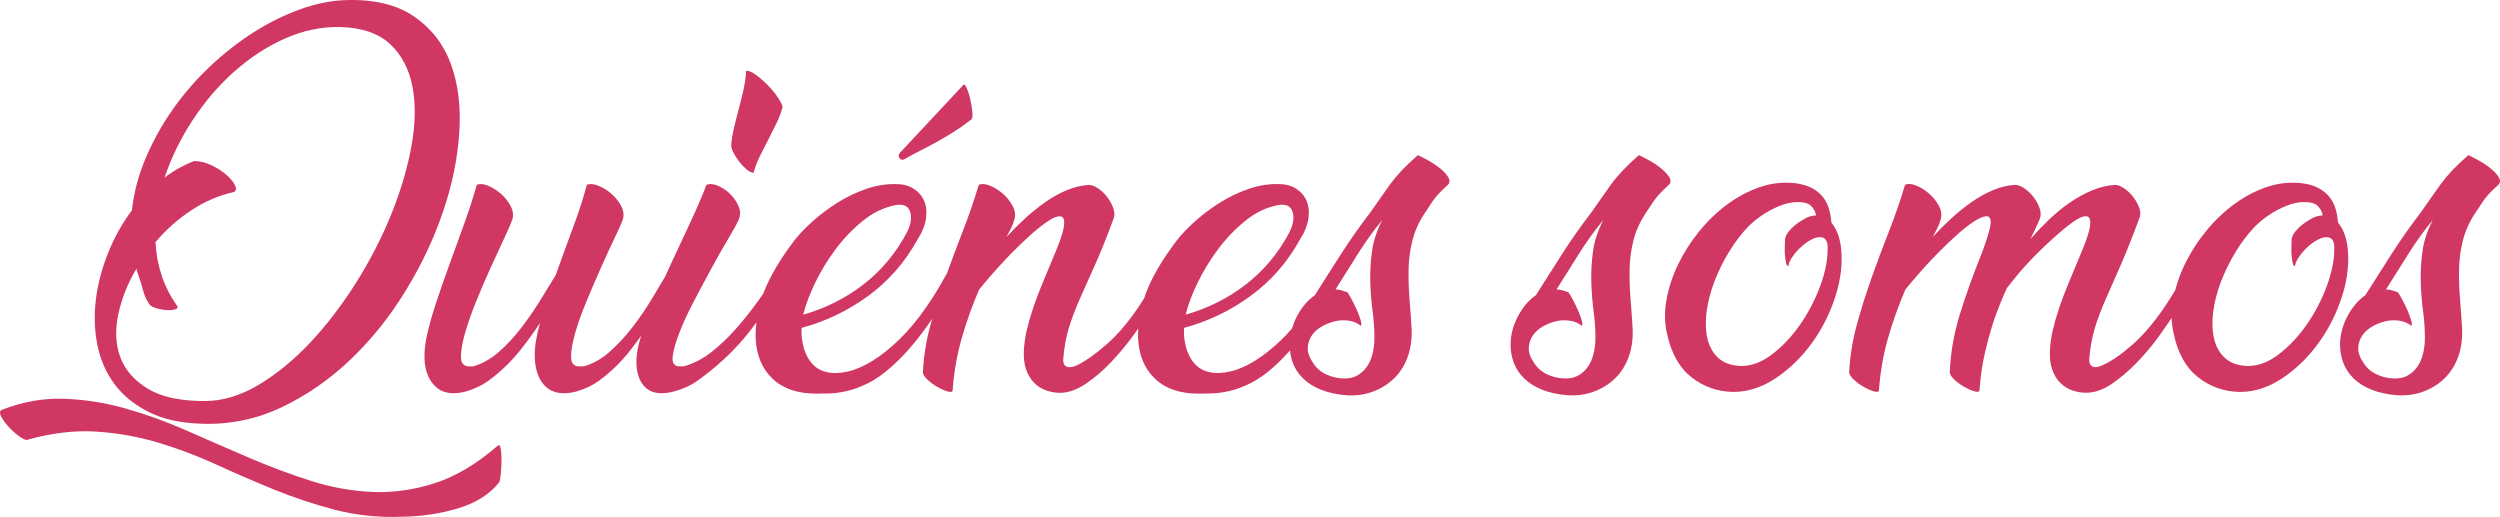
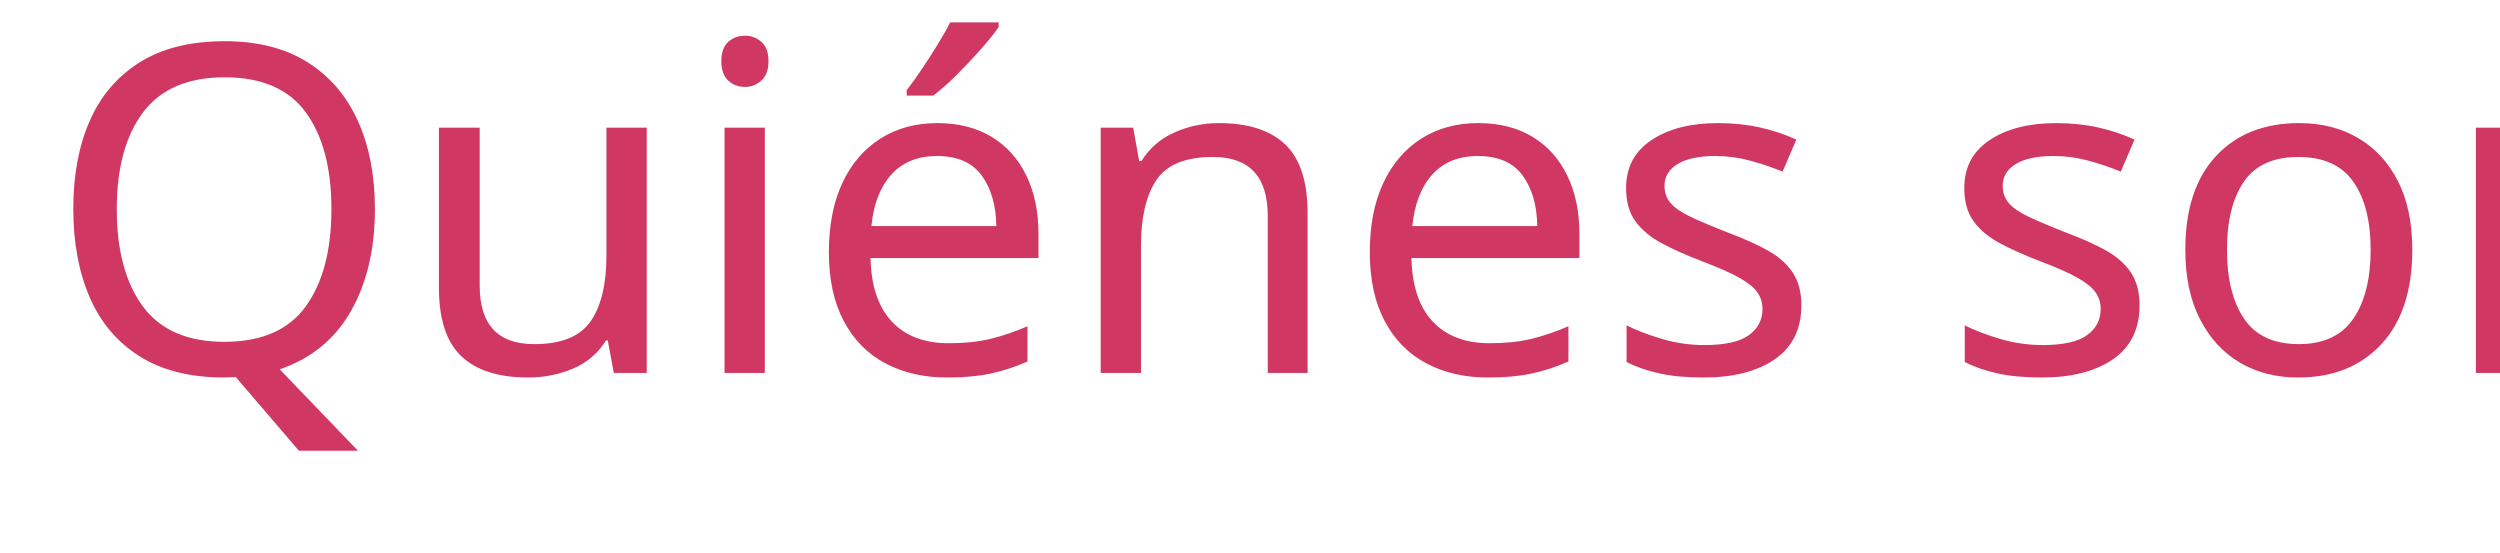
- <svg xmlns="http://www.w3.org/2000/svg" width="266" height="55" viewBox="0 0 266 55" fill="none">
-   <path d="M12.162 40.842C13.058 42.059 14.276 43.056 15.818 43.835C17.359 44.612 19.275 45.03 21.565 45.089C24.531 45.177 27.349 44.583 30.021 43.306C32.692 42.029 35.136 40.328 37.353 38.201C39.57 36.074 41.515 33.638 43.188 30.894C44.862 28.15 46.184 25.348 47.152 22.486C48.121 19.624 48.694 16.823 48.869 14.079C49.046 11.335 48.745 8.906 47.967 6.793C47.188 4.681 45.875 2.995 44.025 1.732C42.175 0.47 39.724 -0.102 36.671 0.015C35.143 0.074 33.551 0.403 31.893 1.006C30.233 1.607 28.604 2.414 27.004 3.426C25.404 4.439 23.863 5.642 22.38 7.035C20.897 8.43 19.575 9.948 18.416 11.592C17.256 13.235 16.287 14.973 15.509 16.807C14.731 18.642 14.239 20.498 14.035 22.376C13.006 23.755 12.162 25.266 11.502 26.911C10.842 28.554 10.408 30.204 10.202 31.862C9.997 33.52 10.049 35.127 10.357 36.682C10.665 38.236 11.266 39.622 12.162 40.842ZM12.581 33.468C12.933 31.796 13.579 30.167 14.519 28.581C14.577 28.875 14.636 29.082 14.695 29.198C14.9 29.756 15.069 30.299 15.202 30.827C15.333 31.356 15.56 31.869 15.883 32.367C15.972 32.514 16.192 32.647 16.545 32.764C16.896 32.881 17.256 32.955 17.623 32.984C17.991 33.014 18.306 32.999 18.57 32.94C18.835 32.881 18.937 32.764 18.879 32.588C18.144 31.561 17.586 30.476 17.205 29.331C16.824 28.186 16.602 26.997 16.545 25.764C17.66 24.444 18.93 23.315 20.355 22.375C21.778 21.436 23.283 20.79 24.869 20.437C25.132 20.32 25.176 20.079 25 19.711C24.824 19.344 24.516 18.97 24.076 18.589C23.635 18.207 23.106 17.869 22.49 17.576C21.873 17.283 21.257 17.134 20.64 17.134C19.465 17.604 18.423 18.192 17.513 18.897C18.218 16.783 19.209 14.752 20.486 12.799C21.763 10.848 23.231 9.131 24.89 7.648C26.548 6.167 28.339 4.992 30.263 4.127C32.185 3.261 34.145 2.844 36.142 2.873C38.49 2.932 40.282 3.54 41.515 4.7C42.748 5.86 43.541 7.379 43.894 9.256C44.245 11.135 44.201 13.262 43.761 15.641C43.321 18.018 42.594 20.446 41.581 22.926C40.568 25.407 39.313 27.828 37.816 30.19C36.318 32.553 34.695 34.658 32.95 36.508C31.202 38.357 29.375 39.846 27.466 40.977C25.557 42.105 23.664 42.671 21.786 42.671C19.172 42.671 17.146 42.231 15.708 41.351C14.27 40.469 13.3 39.355 12.801 38.005C12.302 36.653 12.229 35.142 12.581 33.468Z" fill="#D13763" />
-   <path d="M52.965 47.419C50.734 49.354 48.51 50.681 46.293 51.398C44.076 52.117 41.867 52.432 39.665 52.344C37.464 52.256 35.261 51.861 33.059 51.157C30.857 50.453 28.662 49.632 26.476 48.694C24.288 47.755 22.1 46.804 19.913 45.836C17.726 44.868 15.538 44.077 13.352 43.462C11.164 42.846 8.969 42.5 6.768 42.428C4.565 42.355 2.349 42.757 0.118 43.637C-0.059 43.783 -0.036 44.047 0.184 44.429C0.404 44.809 0.697 45.191 1.065 45.572C1.431 45.952 1.813 46.275 2.209 46.54C2.606 46.804 2.877 46.876 3.024 46.76C5.578 46.055 7.986 45.777 10.246 45.924C12.507 46.07 14.695 46.458 16.809 47.089C18.923 47.719 20.985 48.496 22.996 49.42C25.007 50.343 27.055 51.23 29.14 52.08C31.224 52.93 33.382 53.649 35.614 54.236C37.845 54.821 40.208 55.07 42.704 54.983C44.846 54.954 46.866 54.652 48.759 54.081C50.653 53.51 52.113 52.579 53.142 51.289C53.2 51.113 53.252 50.782 53.296 50.299C53.339 49.815 53.362 49.346 53.362 48.892C53.362 48.438 53.332 48.048 53.273 47.728C53.214 47.404 53.112 47.301 52.965 47.419Z" fill="#D13763" />
-   <path d="M78.639 17.186C78.874 17.495 79.13 17.765 79.409 18C79.689 18.235 79.945 18.367 80.181 18.396C80.327 17.809 80.547 17.224 80.841 16.637C81.135 16.051 81.436 15.457 81.744 14.856C82.052 14.255 82.346 13.669 82.625 13.097C82.904 12.525 83.116 11.961 83.264 11.404C83.264 11.227 83.116 10.913 82.823 10.458C82.53 10.005 82.169 9.557 81.744 9.117C81.318 8.678 80.885 8.296 80.445 7.973C80.005 7.652 79.652 7.504 79.388 7.533C79.359 8.178 79.263 8.859 79.102 9.578C78.94 10.297 78.764 11.007 78.574 11.712C78.382 12.415 78.213 13.09 78.067 13.735C77.919 14.379 77.832 14.951 77.802 15.449C77.802 15.685 77.883 15.955 78.045 16.264C78.206 16.57 78.403 16.878 78.639 17.186Z" fill="#D13763" />
-   <path d="M96.298 16.9C96.915 16.549 97.501 16.234 98.059 15.954C98.617 15.677 99.182 15.377 99.755 15.054C100.328 14.731 100.907 14.387 101.495 14.02C102.082 13.654 102.713 13.207 103.389 12.679C103.476 12.562 103.499 12.29 103.455 11.865C103.411 11.441 103.337 11.001 103.235 10.546C103.132 10.092 103.007 9.704 102.86 9.381C102.713 9.058 102.596 8.94 102.508 9.029L95.725 16.285C95.579 16.52 95.586 16.718 95.748 16.878C95.91 17.039 96.094 17.047 96.298 16.9Z" fill="#D13763" />
-   <path d="M153.33 18C152.948 17.677 152.523 17.384 152.053 17.122C151.582 16.858 151.186 16.653 150.863 16.506C150.188 17.093 149.616 17.635 149.146 18.133C148.676 18.632 148.265 19.122 147.913 19.606C147.56 20.089 147.222 20.568 146.9 21.035C146.577 21.505 146.239 21.988 145.887 22.487C144.742 23.982 143.692 25.47 142.738 26.95C141.784 28.43 140.837 29.919 139.898 31.414C139.134 31.941 138.496 32.697 137.982 33.679C137.763 34.098 137.6 34.521 137.474 34.949C137.11 35.366 136.742 35.763 136.374 36.119C135.405 37.058 134.458 37.812 133.534 38.384C132.609 38.956 131.728 39.337 130.891 39.527C130.055 39.719 129.313 39.74 128.667 39.593C128.138 39.476 127.698 39.257 127.347 38.934C126.994 38.612 126.715 38.23 126.51 37.79C126.303 37.35 126.157 36.882 126.07 36.383C125.981 35.886 125.952 35.387 125.981 34.889C128.564 34.186 130.927 33.05 133.071 31.48C135.215 29.913 136.947 27.941 138.268 25.566C138.796 24.746 139.112 23.976 139.215 23.257C139.317 22.54 139.251 21.909 139.016 21.367C138.782 20.824 138.407 20.393 137.894 20.069C137.38 19.747 136.771 19.585 136.066 19.585C134.98 19.558 133.893 19.733 132.807 20.113C131.72 20.495 130.694 20.993 129.724 21.608C128.755 22.224 127.874 22.891 127.082 23.61C126.29 24.329 125.658 24.995 125.188 25.612C123.72 27.546 122.656 29.342 121.996 30.998C121.903 31.231 121.833 31.466 121.755 31.699C121.563 32.001 121.39 32.299 121.181 32.604C120.037 34.305 118.87 35.667 117.68 36.694C116.491 37.721 115.47 38.439 114.62 38.849C114.297 38.996 114.032 39.069 113.827 39.069C113.621 39.069 113.467 39.024 113.364 38.936C113.261 38.849 113.195 38.746 113.166 38.629C113.136 38.512 113.123 38.408 113.123 38.321C113.21 37.089 113.401 35.983 113.694 35C113.988 34.019 114.369 32.993 114.84 31.922C115.309 30.853 115.853 29.636 116.47 28.272C117.086 26.91 117.76 25.231 118.495 23.237C118.612 22.915 118.597 22.55 118.451 22.138C118.304 21.727 118.092 21.34 117.813 20.973C117.534 20.606 117.21 20.299 116.844 20.049C116.477 19.8 116.132 19.675 115.808 19.675C115.016 19.734 114.238 19.925 113.474 20.247C112.711 20.57 111.962 20.987 111.229 21.5C110.495 22.014 109.776 22.592 109.07 23.237C108.366 23.882 107.706 24.542 107.089 25.216C107.265 24.893 107.426 24.585 107.573 24.293C107.719 24.001 107.837 23.693 107.926 23.37C108.072 22.901 108.013 22.418 107.749 21.919C107.486 21.421 107.133 20.982 106.693 20.6C106.252 20.22 105.79 19.933 105.305 19.743C104.82 19.552 104.431 19.53 104.138 19.676C103.638 21.348 103.066 23.004 102.42 24.645C101.844 26.11 101.301 27.581 100.771 29.057C100.476 29.589 100.166 30.136 99.823 30.715C99.442 31.359 99.016 32.02 98.546 32.693C97.607 34.042 96.653 35.185 95.684 36.124C94.715 37.062 93.767 37.817 92.843 38.388C91.919 38.96 91.037 39.341 90.201 39.532C89.365 39.722 88.623 39.745 87.978 39.597C87.449 39.48 87.008 39.261 86.656 38.938C86.303 38.615 86.024 38.234 85.819 37.794C85.614 37.355 85.466 36.886 85.379 36.388C85.29 35.889 85.261 35.391 85.29 34.892C87.873 34.188 90.238 33.052 92.38 31.484C94.524 29.916 96.256 27.945 97.577 25.57C98.106 24.749 98.421 23.98 98.524 23.26C98.626 22.542 98.561 21.913 98.326 21.37C98.091 20.828 97.717 20.395 97.203 20.072C96.689 19.75 96.08 19.589 95.376 19.589C94.289 19.559 93.203 19.736 92.116 20.116C91.03 20.498 90.003 20.996 89.033 21.611C88.065 22.227 87.185 22.895 86.392 23.613C85.599 24.331 84.967 24.998 84.498 25.613C83.029 27.548 81.965 29.344 81.305 31C81.274 31.078 81.254 31.157 81.224 31.235C81.004 31.542 80.788 31.846 80.556 32.166C79.836 33.162 79.074 34.116 78.266 35.024C77.459 35.934 76.599 36.747 75.689 37.465C74.78 38.184 73.797 38.689 72.74 38.981H72.255C71.727 38.953 71.499 38.608 71.572 37.948C71.645 37.289 71.881 36.447 72.277 35.419C72.674 34.395 73.194 33.265 73.841 32.034C74.486 30.802 75.125 29.608 75.756 28.45C76.387 27.292 76.973 26.258 77.518 25.35C78.06 24.442 78.421 23.781 78.597 23.37C78.802 22.901 78.795 22.418 78.575 21.919C78.355 21.421 78.046 20.982 77.649 20.6C77.254 20.22 76.814 19.934 76.328 19.743C75.844 19.552 75.455 19.53 75.161 19.677C74.75 20.762 74.207 22.029 73.532 23.48C72.856 24.932 72.167 26.412 71.462 27.922C71.225 28.432 71 28.93 70.773 29.432C70.335 30.161 69.874 30.93 69.371 31.77C68.74 32.826 68.051 33.837 67.302 34.804C66.552 35.772 65.753 36.637 64.901 37.399C64.049 38.162 63.125 38.69 62.127 38.981H61.553C61.024 38.954 60.761 38.608 60.761 37.948C60.761 37.288 60.907 36.446 61.201 35.421C61.494 34.395 61.898 33.265 62.413 32.034C62.925 30.803 63.439 29.608 63.954 28.451C64.467 27.292 64.944 26.259 65.385 25.35C65.825 24.442 66.118 23.782 66.266 23.371C66.412 22.902 66.354 22.419 66.09 21.919C65.825 21.422 65.473 20.982 65.033 20.6C64.593 20.22 64.122 19.934 63.623 19.743C63.124 19.552 62.727 19.531 62.434 19.677C62.111 20.939 61.633 22.419 61.003 24.119C60.371 25.819 59.747 27.536 59.131 29.264C58.603 30.143 58.022 31.089 57.392 32.1C56.76 33.111 56.085 34.08 55.366 35.003C54.646 35.926 53.876 36.747 53.053 37.465C52.231 38.184 51.336 38.69 50.367 38.982H49.839C49.31 38.955 49.046 38.609 49.046 37.95C49.046 37.289 49.192 36.447 49.486 35.422C49.78 34.396 50.176 33.266 50.676 32.035C51.175 30.804 51.689 29.609 52.217 28.452C52.746 27.293 53.222 26.261 53.649 25.351C54.074 24.443 54.36 23.784 54.507 23.372C54.654 22.904 54.596 22.42 54.33 21.921C54.067 21.423 53.714 20.983 53.274 20.601C52.833 20.221 52.371 19.935 51.886 19.744C51.402 19.554 51.013 19.532 50.72 19.678C50.425 20.763 50.021 22.03 49.509 23.482C48.995 24.933 48.459 26.415 47.902 27.924C47.343 29.434 46.829 30.907 46.36 32.343C45.889 33.779 45.552 35.025 45.346 36.081C45.2 36.844 45.141 37.562 45.17 38.236C45.2 38.911 45.331 39.511 45.567 40.039C45.801 40.567 46.132 40.992 46.558 41.314C46.983 41.637 47.505 41.813 48.122 41.842C48.65 41.842 49.141 41.776 49.596 41.644C50.051 41.513 50.477 41.352 50.873 41.16C51.27 40.97 51.63 40.759 51.953 40.523C52.275 40.288 52.539 40.083 52.746 39.907C53.685 39.144 54.536 38.287 55.3 37.335C56.063 36.382 56.782 35.392 57.457 34.366C57.282 34.981 57.15 35.553 57.061 36.081C56.914 36.844 56.863 37.562 56.907 38.236C56.951 38.911 57.083 39.511 57.303 40.039C57.524 40.567 57.846 40.992 58.273 41.314C58.698 41.637 59.233 41.813 59.88 41.842C60.408 41.842 60.9 41.776 61.355 41.644C61.81 41.513 62.236 41.352 62.633 41.16C63.029 40.97 63.388 40.759 63.711 40.523C64.034 40.288 64.299 40.083 64.504 39.907C65.325 39.233 66.074 38.485 66.75 37.664C67.262 37.041 67.742 36.384 68.222 35.726C68.187 35.844 68.146 35.968 68.114 36.081C67.879 36.843 67.747 37.561 67.717 38.236C67.689 38.91 67.761 39.511 67.938 40.038C68.114 40.566 68.393 40.992 68.774 41.314C69.155 41.637 69.656 41.812 70.272 41.841C70.77 41.841 71.263 41.775 71.747 41.644C72.231 41.511 72.679 41.351 73.091 41.16C73.502 40.97 73.868 40.757 74.191 40.523C74.514 40.288 74.792 40.082 75.028 39.907C76.819 38.529 78.361 37.026 79.652 35.4C79.931 35.049 80.204 34.665 80.479 34.3C80.417 34.864 80.381 35.428 80.4 35.992C80.488 37.81 81.09 39.247 82.206 40.303C83.32 41.358 84.876 41.885 86.874 41.885C87.225 41.885 87.68 41.878 88.24 41.864C88.796 41.848 89.428 41.761 90.132 41.6C90.837 41.439 91.585 41.16 92.378 40.764C93.171 40.369 93.993 39.79 94.845 39.027C95.696 38.264 96.467 37.466 97.156 36.63C97.846 35.794 98.478 34.96 99.051 34.124C99.104 34.047 99.15 33.973 99.203 33.896C99.139 34.118 99.068 34.341 99.006 34.562C98.55 36.219 98.279 37.912 98.192 39.642C98.222 39.876 98.397 40.14 98.721 40.433C99.043 40.727 99.402 40.983 99.799 41.202C100.195 41.422 100.555 41.576 100.878 41.664C101.201 41.752 101.362 41.694 101.362 41.489C101.508 39.553 101.832 37.714 102.332 35.969C102.83 34.226 103.447 32.503 104.181 30.802C105.12 29.658 106.031 28.619 106.912 27.68C107.792 26.742 108.805 25.76 109.95 24.734C110.978 23.854 111.741 23.319 112.24 23.128C112.739 22.938 113.048 22.99 113.165 23.282C113.283 23.575 113.253 24.037 113.077 24.668C112.9 25.299 112.651 25.995 112.329 26.758C111.829 27.959 111.374 29.052 110.963 30.034C110.551 31.016 110.207 31.924 109.928 32.76C109.649 33.596 109.422 34.389 109.246 35.135C109.069 35.883 108.966 36.638 108.937 37.399C108.908 38.162 108.995 38.822 109.202 39.379C109.407 39.936 109.686 40.39 110.039 40.741C110.39 41.095 110.809 41.357 111.293 41.533C111.778 41.71 112.27 41.797 112.769 41.797C113.65 41.797 114.56 41.482 115.499 40.852C116.438 40.221 117.327 39.466 118.163 38.587C119 37.707 119.771 36.791 120.476 35.839C120.712 35.519 120.907 35.243 121.111 34.957C121.093 35.302 121.08 35.646 121.092 35.992C121.179 37.811 121.781 39.247 122.897 40.303C124.012 41.36 125.568 41.886 127.566 41.886C127.917 41.886 128.372 41.878 128.93 41.862C129.488 41.848 130.12 41.759 130.824 41.6C131.528 41.438 132.277 41.16 133.07 40.765C133.863 40.369 134.685 39.79 135.537 39.028C136.159 38.469 136.725 37.885 137.262 37.287C137.311 37.748 137.398 38.2 137.562 38.631C137.798 39.247 138.165 39.797 138.664 40.28C139.163 40.764 139.793 41.159 140.557 41.467C141.32 41.775 142.231 41.974 143.288 42.061C144.286 42.12 145.218 41.987 146.084 41.665C146.95 41.343 147.699 40.874 148.331 40.259C148.961 39.643 149.438 38.895 149.762 38.015C150.084 37.138 150.23 36.168 150.202 35.114C150.143 34.058 150.069 32.996 149.982 31.924C149.893 30.855 149.856 29.792 149.872 28.737C149.886 27.681 150.018 26.648 150.268 25.638C150.517 24.626 150.951 23.652 151.568 22.713C151.832 22.333 152.036 22.025 152.183 21.789C152.33 21.555 152.477 21.343 152.623 21.152C152.771 20.961 152.939 20.763 153.13 20.558C153.321 20.353 153.593 20.089 153.945 19.767C154.239 19.532 154.304 19.261 154.143 18.953C153.981 18.637 153.71 18.323 153.33 18ZM126.201 33.303C126.436 32.365 126.847 31.287 127.434 30.07C128.022 28.854 128.741 27.674 129.592 26.53C130.443 25.387 131.413 24.376 132.498 23.496C133.585 22.617 134.745 22.06 135.978 21.825C136.799 21.678 137.314 21.906 137.519 22.507C137.725 23.108 137.621 23.834 137.211 24.683C136.037 26.912 134.496 28.767 132.587 30.246C130.678 31.728 128.535 32.804 126.157 33.478C126.156 33.42 126.172 33.362 126.201 33.303ZM85.509 33.304C85.744 32.365 86.155 31.288 86.742 30.072C87.33 28.855 88.049 27.674 88.901 26.531C89.751 25.387 90.721 24.376 91.808 23.497C92.893 22.617 94.053 22.06 95.286 21.824C96.109 21.678 96.622 21.906 96.828 22.507C97.033 23.109 96.931 23.835 96.519 24.684C95.345 26.913 93.804 28.767 91.895 30.247C89.986 31.727 87.844 32.806 85.465 33.479C85.465 33.42 85.48 33.363 85.509 33.304ZM146.041 33.083C146.172 34.081 146.238 35.033 146.238 35.941C146.238 36.528 146.172 37.093 146.041 37.635C145.908 38.178 145.695 38.654 145.402 39.065C145.108 39.475 144.741 39.791 144.301 40.011C143.861 40.229 143.332 40.312 142.715 40.253C142.157 40.224 141.592 40.07 141.019 39.791C140.447 39.512 139.985 39.08 139.632 38.493C139.28 37.965 139.119 37.46 139.148 36.977C139.176 36.493 139.324 36.06 139.588 35.679C139.852 35.298 140.205 34.983 140.645 34.734C141.085 34.485 141.548 34.302 142.032 34.184C142.517 34.067 143.008 34.046 143.508 34.118C144.007 34.191 144.432 34.375 144.785 34.667C144.873 34.58 144.866 34.367 144.763 34.03C144.659 33.693 144.521 33.327 144.345 32.93C144.168 32.535 143.984 32.161 143.794 31.809C143.603 31.458 143.464 31.223 143.375 31.105C143.14 31.018 142.92 30.945 142.715 30.886C142.51 30.827 142.303 30.797 142.098 30.797C142.832 29.625 143.625 28.365 144.477 27.016C145.328 25.669 146.195 24.465 147.075 23.41C146.487 24.554 146.121 25.675 145.974 26.774C145.827 27.873 145.768 28.951 145.798 30.006C145.827 31.06 145.909 32.087 146.041 33.083Z" fill="#D13763" />
-   <path d="M177.66 18.945C177.498 18.638 177.227 18.323 176.846 18C176.463 17.677 176.038 17.384 175.569 17.122C175.098 16.858 174.702 16.653 174.379 16.506C173.704 17.093 173.131 17.635 172.662 18.133C172.192 18.632 171.78 19.122 171.429 19.606C171.076 20.089 170.738 20.568 170.416 21.035C170.093 21.505 169.755 21.988 169.403 22.487C168.257 23.982 167.207 25.47 166.253 26.95C165.299 28.43 164.352 29.919 163.413 31.414C162.65 31.941 162.011 32.697 161.498 33.679C160.984 34.661 160.726 35.665 160.726 36.69C160.726 37.365 160.844 38.01 161.079 38.626C161.315 39.242 161.681 39.791 162.18 40.275C162.679 40.758 163.31 41.154 164.073 41.462C164.837 41.77 165.747 41.968 166.805 42.055C167.803 42.114 168.735 41.981 169.6 41.66C170.467 41.337 171.215 40.868 171.847 40.253C172.478 39.637 172.954 38.889 173.279 38.01C173.601 37.132 173.747 36.162 173.719 35.108C173.66 34.052 173.586 32.99 173.499 31.919C173.41 30.85 173.373 29.786 173.389 28.732C173.402 27.675 173.535 26.642 173.784 25.632C174.034 24.621 174.467 23.647 175.084 22.708C175.348 22.327 175.553 22.019 175.7 21.784C175.846 21.549 175.994 21.337 176.14 21.146C176.288 20.956 176.455 20.757 176.647 20.552C176.838 20.348 177.11 20.084 177.462 19.761C177.755 19.524 177.821 19.253 177.66 18.945ZM169.557 33.083C169.689 34.081 169.755 35.033 169.755 35.941C169.755 36.528 169.689 37.093 169.557 37.635C169.425 38.178 169.211 38.654 168.919 39.065C168.625 39.475 168.257 39.791 167.817 40.011C167.377 40.229 166.849 40.312 166.232 40.253C165.674 40.224 165.109 40.07 164.536 39.791C163.963 39.512 163.502 39.08 163.149 38.493C162.796 37.965 162.635 37.46 162.665 36.977C162.693 36.493 162.841 36.06 163.105 35.679C163.369 35.298 163.722 34.983 164.162 34.734C164.602 34.485 165.065 34.302 165.549 34.184C166.033 34.067 166.524 34.046 167.025 34.118C167.524 34.191 167.949 34.375 168.302 34.667C168.39 34.58 168.382 34.367 168.28 34.03C168.176 33.693 168.037 33.327 167.862 32.93C167.685 32.535 167.501 32.161 167.31 31.809C167.12 31.458 166.98 31.223 166.892 31.105C166.657 31.018 166.437 30.945 166.232 30.886C166.027 30.827 165.82 30.797 165.615 30.797C166.349 29.625 167.141 28.365 167.993 27.016C168.845 25.669 169.712 24.465 170.592 23.41C170.004 24.554 169.638 25.675 169.49 26.773C169.344 27.873 169.285 28.951 169.315 30.006C169.344 31.06 169.425 32.087 169.557 33.083Z" fill="#D13763" />
-   <path d="M194.856 23.672C194.827 23.203 194.746 22.734 194.615 22.265C194.482 21.796 194.269 21.37 193.976 20.99C193.683 20.608 193.293 20.285 192.809 20.021C192.325 19.757 191.729 19.582 191.025 19.494C189.733 19.347 188.471 19.487 187.238 19.911C186.005 20.337 184.838 20.96 183.737 21.78C182.635 22.601 181.637 23.568 180.742 24.683C179.846 25.797 179.105 26.97 178.518 28.201C177.931 29.432 177.527 30.679 177.307 31.938C177.087 33.197 177.108 34.386 177.373 35.5C177.813 37.581 178.679 39.127 179.971 40.14C181.263 41.152 182.745 41.673 184.42 41.7C185.976 41.7 187.488 41.21 188.955 40.227C190.423 39.245 191.708 37.993 192.809 36.467C193.909 34.944 194.746 33.264 195.319 31.432C195.892 29.6 196.075 27.863 195.869 26.221C195.723 25.168 195.385 24.318 194.856 23.672ZM193.689 30.378C193.146 31.86 192.427 33.245 191.532 34.535C190.636 35.825 189.623 36.895 188.492 37.745C187.363 38.596 186.225 38.992 185.08 38.933C184.111 38.874 183.348 38.579 182.79 38.053C182.232 37.525 181.857 36.843 181.667 36.008C181.475 35.172 181.447 34.235 181.578 33.194C181.711 32.153 181.982 31.09 182.394 30.006C182.804 28.921 183.325 27.858 183.957 26.817C184.587 25.777 185.3 24.846 186.092 24.025C186.826 23.32 187.634 22.743 188.515 22.288C189.396 21.833 190.188 21.577 190.894 21.517C191.744 21.46 192.332 21.577 192.655 21.87C192.977 22.163 193.168 22.515 193.228 22.925C192.875 22.925 192.522 23.014 192.171 23.189C192.082 23.248 191.92 23.343 191.686 23.474C191.45 23.607 191.209 23.776 190.959 23.981C190.71 24.186 190.482 24.42 190.277 24.684C190.071 24.947 189.953 25.212 189.924 25.476C189.924 25.711 189.917 25.989 189.902 26.311C189.887 26.634 189.894 26.934 189.924 27.213C189.953 27.492 189.991 27.741 190.034 27.96C190.078 28.18 190.159 28.306 190.277 28.334C190.306 28.041 190.452 27.704 190.717 27.323C190.981 26.942 191.289 26.59 191.642 26.266C191.994 25.943 192.368 25.68 192.765 25.474C193.161 25.27 193.52 25.196 193.844 25.255C194.254 25.343 194.461 25.694 194.461 26.31C194.489 27.541 194.233 28.899 193.689 30.378Z" fill="#D13763" />
-   <path d="M249.773 26.223C249.627 25.168 249.289 24.318 248.761 23.673C248.731 23.204 248.651 22.735 248.519 22.266C248.386 21.797 248.173 21.371 247.88 20.991C247.587 20.609 247.198 20.286 246.713 20.022C246.229 19.759 245.634 19.583 244.929 19.495C243.637 19.349 242.375 19.488 241.142 19.913C239.909 20.338 238.742 20.961 237.641 21.781C236.54 22.602 235.541 23.57 234.647 24.684C233.751 25.798 233.009 26.971 232.422 28.202C232 29.085 231.678 29.975 231.446 30.872C231.108 31.443 230.749 32.017 230.352 32.598C229.207 34.299 228.047 35.662 226.873 36.688C225.699 37.715 224.655 38.433 223.746 38.843C223.423 38.99 223.166 39.063 222.976 39.063C222.784 39.063 222.638 39.019 222.536 38.93C222.432 38.843 222.365 38.74 222.337 38.623C222.308 38.507 222.293 38.403 222.293 38.315C222.381 37.083 222.572 35.978 222.866 34.995C223.158 34.013 223.54 32.988 224.01 31.916C224.48 30.847 225.016 29.63 225.618 28.266C226.219 26.904 226.887 25.225 227.621 23.231C227.769 22.909 227.769 22.545 227.621 22.132C227.475 21.721 227.262 21.334 226.983 20.967C226.704 20.6 226.38 20.293 226.014 20.043C225.647 19.795 225.317 19.669 225.023 19.669C224.201 19.728 223.386 19.926 222.58 20.264C221.771 20.6 220.986 21.033 220.223 21.56C219.46 22.088 218.726 22.69 218.021 23.363C217.317 24.038 216.656 24.727 216.039 25.43C216.216 25.05 216.392 24.683 216.567 24.331C216.744 23.978 216.905 23.613 217.052 23.23C217.17 22.908 217.155 22.544 217.009 22.131C216.861 21.72 216.648 21.333 216.37 20.966C216.09 20.599 215.768 20.292 215.4 20.042C215.033 19.794 214.689 19.668 214.366 19.668C213.573 19.727 212.795 19.918 212.032 20.24C211.268 20.563 210.519 20.981 209.786 21.494C209.051 22.007 208.332 22.585 207.628 23.23C206.923 23.875 206.262 24.536 205.646 25.209C205.822 24.887 205.983 24.579 206.13 24.287C206.277 23.994 206.395 23.686 206.483 23.363C206.63 22.895 206.571 22.411 206.306 21.913C206.042 21.414 205.69 20.975 205.249 20.593C204.809 20.213 204.346 19.926 203.862 19.736C203.378 19.546 202.989 19.523 202.695 19.669C202.196 21.341 201.623 22.998 200.978 24.639C200.331 26.281 199.715 27.93 199.128 29.586C198.54 31.243 198.02 32.9 197.565 34.555C197.109 36.212 196.838 37.905 196.75 39.635C196.779 39.869 196.956 40.133 197.278 40.426C197.601 40.72 197.961 40.976 198.358 41.195C198.754 41.415 199.113 41.569 199.436 41.657C199.76 41.745 199.921 41.687 199.921 41.482C200.067 39.546 200.39 37.707 200.889 35.962C201.388 34.219 202.005 32.496 202.739 30.795C203.678 29.651 204.589 28.612 205.469 27.673C206.351 26.735 207.363 25.753 208.509 24.727C209.302 24.053 209.932 23.591 210.402 23.342C210.871 23.093 211.224 22.983 211.459 23.011C211.812 23.1 211.9 23.517 211.723 24.264C211.547 25.011 211.239 25.957 210.799 27.1C209.947 29.211 209.199 31.299 208.552 33.366C207.907 35.433 207.539 37.523 207.452 39.634C207.48 39.868 207.657 40.132 207.98 40.425C208.302 40.719 208.663 40.975 209.059 41.194C209.455 41.414 209.814 41.568 210.138 41.656C210.461 41.744 210.622 41.686 210.622 41.481C210.71 40.132 210.901 38.819 211.195 37.544C211.488 36.269 211.84 35.015 212.252 33.784C212.457 33.228 212.662 32.692 212.869 32.179C213.074 31.666 213.294 31.161 213.529 30.663C214.381 29.548 215.246 28.529 216.127 27.606C217.009 26.683 218.021 25.723 219.166 24.726C220.193 23.846 220.95 23.311 221.434 23.12C221.919 22.93 222.219 22.982 222.337 23.274C222.454 23.567 222.426 24.029 222.249 24.66C222.073 25.291 221.823 25.988 221.5 26.75C221.001 27.951 220.546 29.044 220.136 30.026C219.724 31.008 219.379 31.916 219.1 32.752C218.821 33.588 218.593 34.381 218.417 35.127C218.241 35.875 218.138 36.63 218.109 37.391C218.079 38.154 218.168 38.814 218.373 39.371C218.578 39.928 218.857 40.382 219.21 40.733C219.563 41.087 219.981 41.349 220.466 41.525C220.95 41.702 221.441 41.789 221.94 41.789C222.851 41.789 223.768 41.474 224.693 40.844C225.618 40.214 226.505 39.458 227.357 38.579C228.209 37.699 228.979 36.783 229.67 35.831C230.237 35.047 230.686 34.393 231.065 33.818C231.078 34.397 231.148 34.957 231.277 35.501C231.717 37.583 232.583 39.129 233.875 40.141C235.167 41.154 236.65 41.675 238.324 41.702C239.88 41.702 241.392 41.211 242.859 40.228C244.327 39.246 245.612 37.994 246.713 36.468C247.813 34.945 248.651 33.265 249.223 31.433C249.796 29.603 249.979 27.864 249.773 26.223ZM247.593 30.378C247.05 31.86 246.331 33.245 245.436 34.535C244.54 35.825 243.527 36.895 242.397 37.745C241.267 38.596 240.129 38.992 238.984 38.933C238.015 38.874 237.252 38.579 236.694 38.053C236.136 37.526 235.761 36.843 235.571 36.008C235.379 35.172 235.351 34.235 235.482 33.194C235.615 32.153 235.886 31.09 236.298 30.006C236.709 28.921 237.229 27.858 237.861 26.817C238.491 25.777 239.204 24.846 239.997 24.025C240.73 23.32 241.538 22.743 242.419 22.288C243.3 21.833 244.092 21.577 244.798 21.517C245.648 21.46 246.236 21.577 246.559 21.87C246.881 22.163 247.072 22.515 247.132 22.925C246.779 22.925 246.426 23.014 246.075 23.189C245.986 23.248 245.824 23.343 245.59 23.474C245.355 23.607 245.113 23.776 244.863 23.981C244.614 24.186 244.386 24.42 244.181 24.684C243.975 24.947 243.857 25.212 243.828 25.476C243.828 25.711 243.821 25.989 243.806 26.311C243.792 26.634 243.798 26.934 243.828 27.213C243.857 27.492 243.895 27.741 243.938 27.96C243.982 28.18 244.063 28.306 244.181 28.334C244.21 28.041 244.356 27.704 244.621 27.323C244.885 26.942 245.193 26.59 245.546 26.266C245.898 25.943 246.272 25.68 246.669 25.474C247.065 25.27 247.424 25.196 247.748 25.255C248.158 25.343 248.365 25.694 248.365 26.31C248.393 27.541 248.137 28.899 247.593 30.378Z" fill="#D13763" />
-   <path d="M265.914 18.945C265.752 18.638 265.481 18.323 265.1 18C264.718 17.677 264.293 17.384 263.823 17.122C263.352 16.858 262.956 16.653 262.633 16.506C261.958 17.093 261.386 17.635 260.916 18.133C260.446 18.632 260.035 19.122 259.683 19.606C259.33 20.089 258.992 20.568 258.67 21.035C258.347 21.505 258.009 21.988 257.657 22.487C256.512 23.982 255.462 25.47 254.508 26.95C253.554 28.43 252.607 29.919 251.668 31.414C250.904 31.941 250.266 32.697 249.752 33.679C249.238 34.661 248.981 35.665 248.981 36.69C248.981 37.365 249.099 38.01 249.334 38.626C249.569 39.242 249.936 39.791 250.435 40.275C250.934 40.758 251.565 41.154 252.328 41.462C253.091 41.77 254.002 41.968 255.059 42.055C256.057 42.114 256.989 41.981 257.855 41.66C258.721 41.337 259.47 40.868 260.102 40.253C260.732 39.637 261.209 38.889 261.533 38.01C261.855 37.132 262.001 36.162 261.973 35.108C261.914 34.052 261.84 32.99 261.753 31.919C261.665 30.85 261.627 29.786 261.643 28.732C261.657 27.675 261.789 26.642 262.039 25.632C262.288 24.621 262.722 23.647 263.339 22.708C263.603 22.327 263.807 22.019 263.955 21.784C264.101 21.549 264.248 21.337 264.395 21.146C264.542 20.956 264.71 20.757 264.902 20.552C265.092 20.348 265.364 20.084 265.716 19.761C266.01 19.524 266.075 19.253 265.914 18.945ZM257.812 33.083C257.943 34.081 258.009 35.033 258.009 35.941C258.009 36.528 257.943 37.093 257.812 37.635C257.679 38.178 257.466 38.654 257.173 39.065C256.879 39.475 256.512 39.791 256.072 40.011C255.632 40.229 255.103 40.312 254.486 40.253C253.928 40.224 253.363 40.07 252.791 39.791C252.218 39.512 251.756 39.08 251.403 38.493C251.051 37.965 250.89 37.46 250.919 36.977C250.948 36.493 251.095 36.06 251.359 35.679C251.623 35.298 251.976 34.983 252.416 34.734C252.856 34.485 253.319 34.302 253.803 34.184C254.288 34.067 254.779 34.046 255.279 34.118C255.778 34.191 256.203 34.375 256.556 34.667C256.645 34.58 256.637 34.367 256.535 34.03C256.43 33.693 256.292 33.327 256.116 32.93C255.939 32.535 255.755 32.161 255.565 31.809C255.374 31.458 255.235 31.223 255.146 31.105C254.912 31.018 254.692 30.945 254.486 30.886C254.281 30.827 254.074 30.797 253.869 30.797C254.603 29.625 255.396 28.365 256.248 27.016C257.099 25.669 257.966 24.465 258.846 23.41C258.259 24.554 257.892 25.675 257.745 26.773C257.598 27.873 257.539 28.951 257.569 30.006C257.598 31.06 257.679 32.087 257.812 33.083Z" fill="#D13763" />
+ <svg xmlns="http://www.w3.org/2000/svg" id="Capa_1" data-name="Capa 1" viewBox="0 0 661 146">
+   <defs>
+     <style>.cls-1{font-size:121px;fill:#d13763;font-family:Belinda, Belinda;}</style>
+   </defs>
+   <text class="cls-1" transform="translate(12 98.61)">Quiénes somos</text>
</svg>
